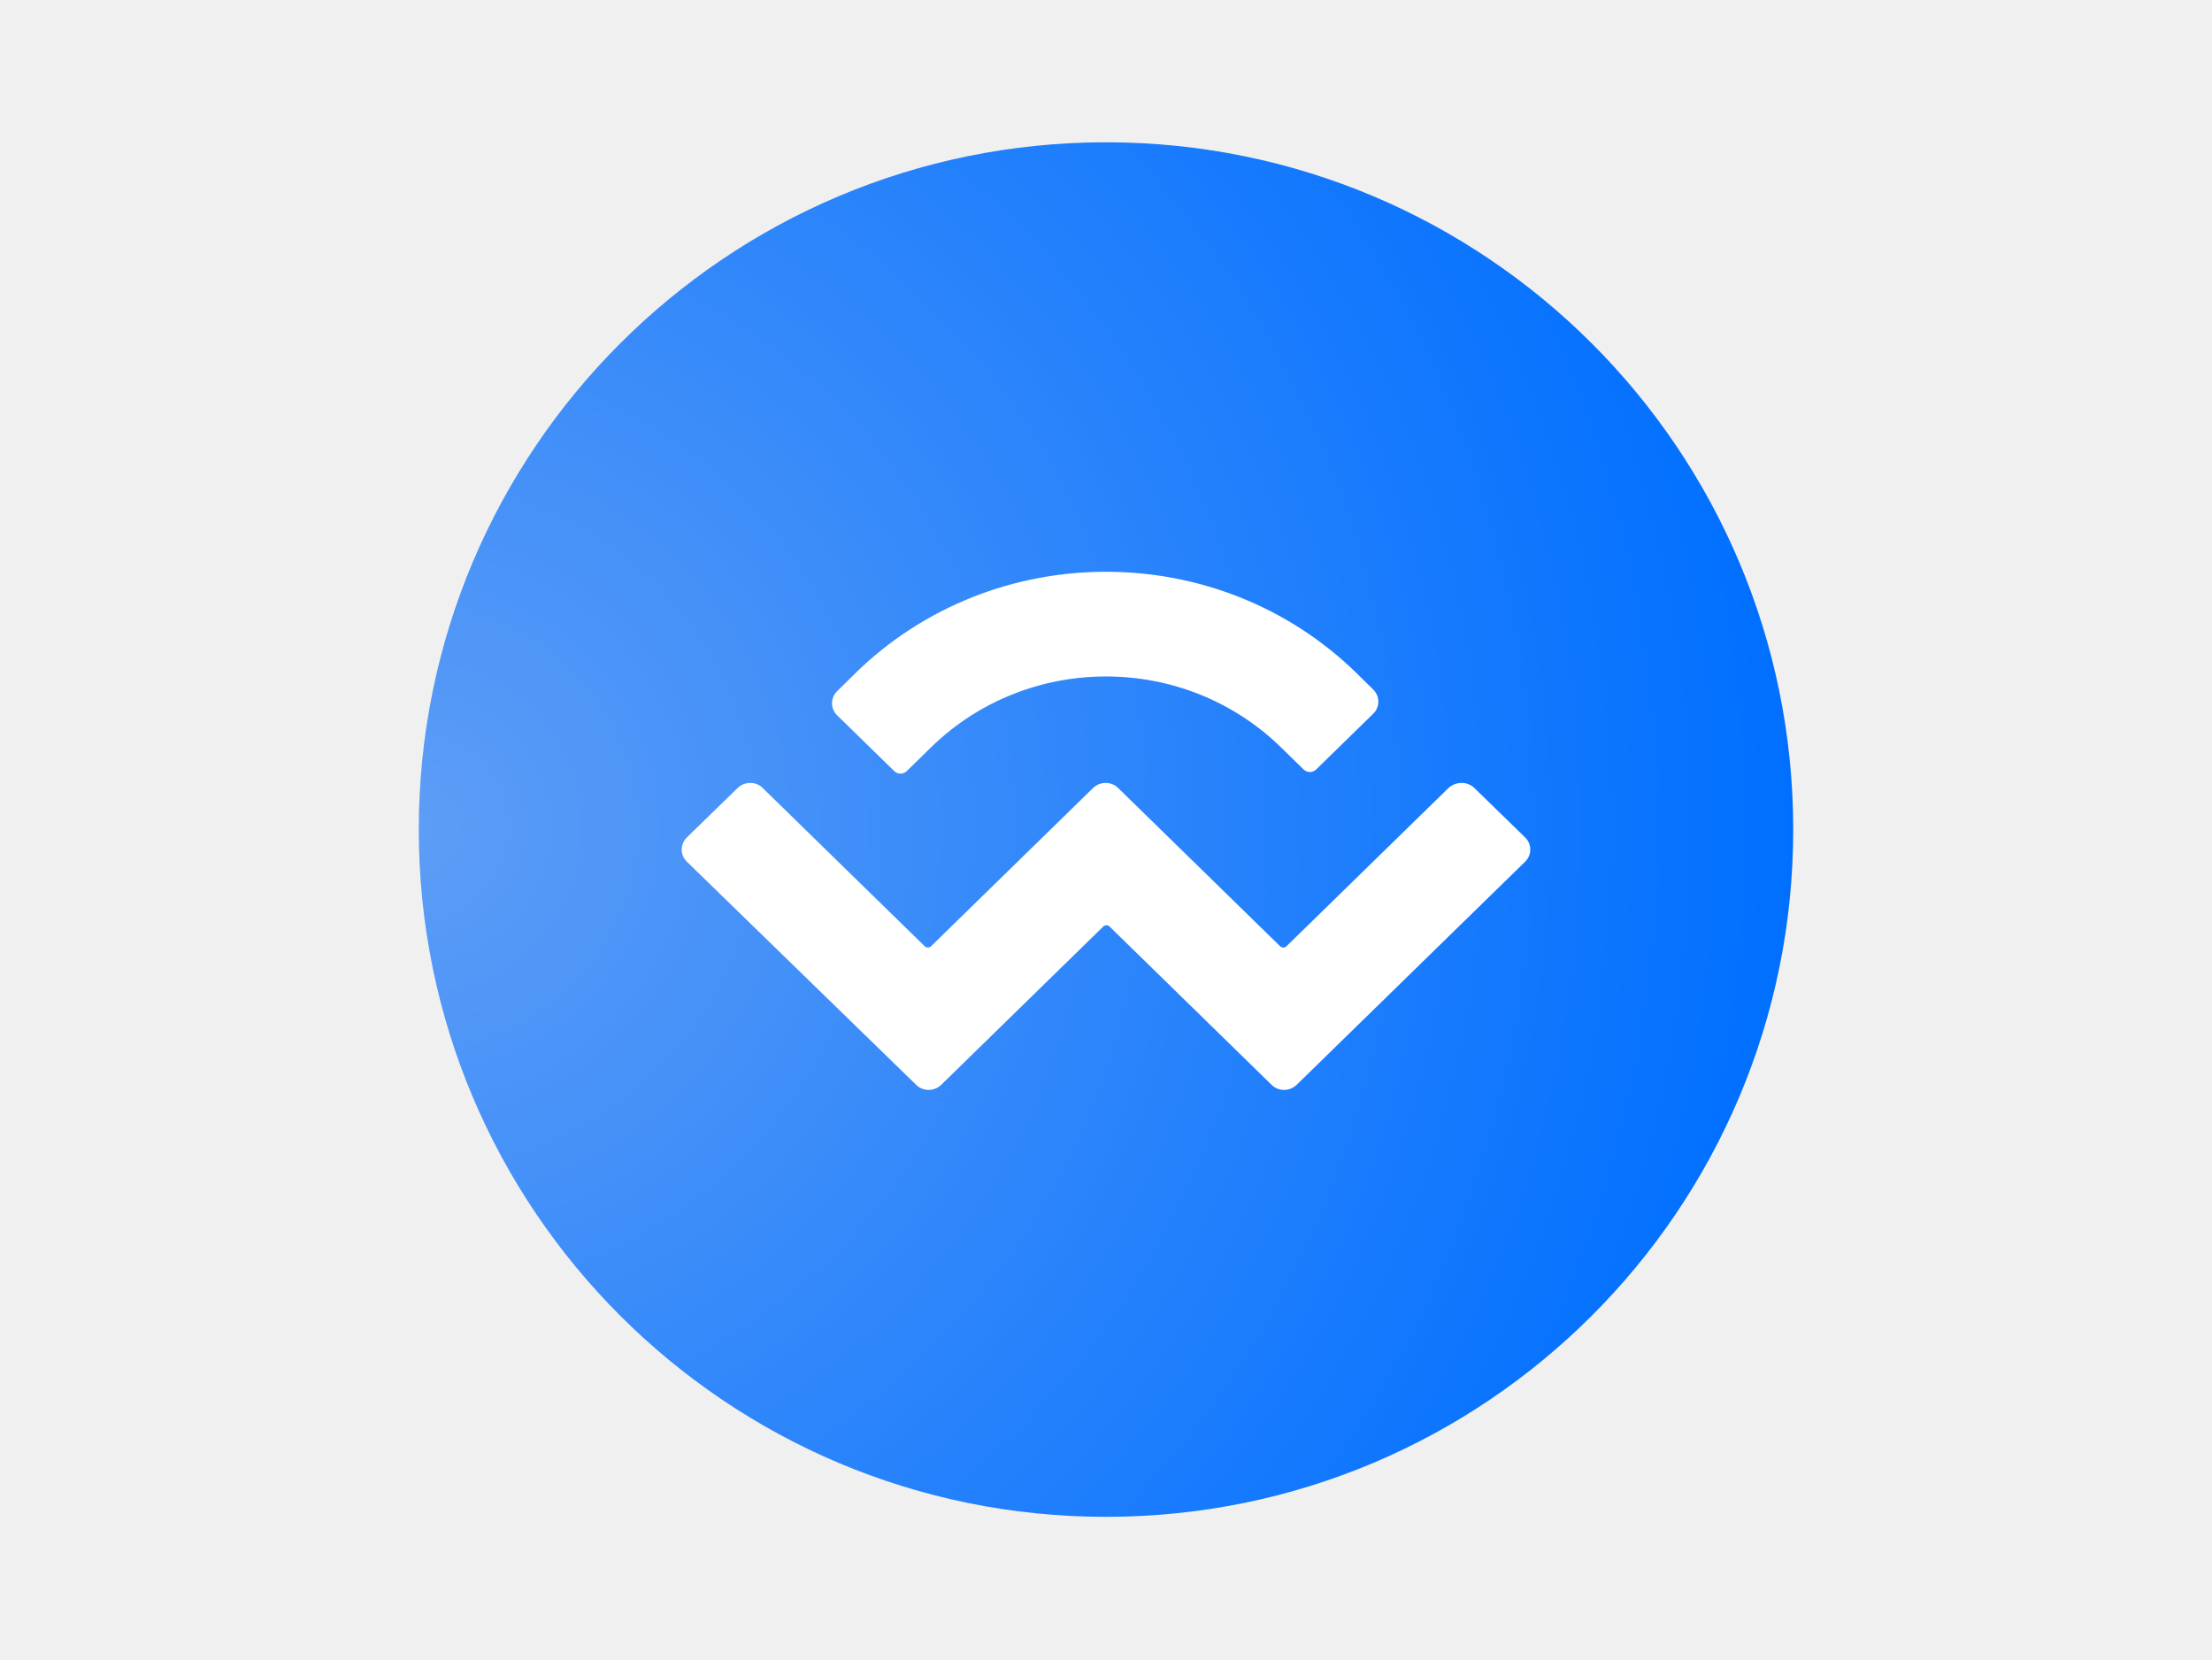
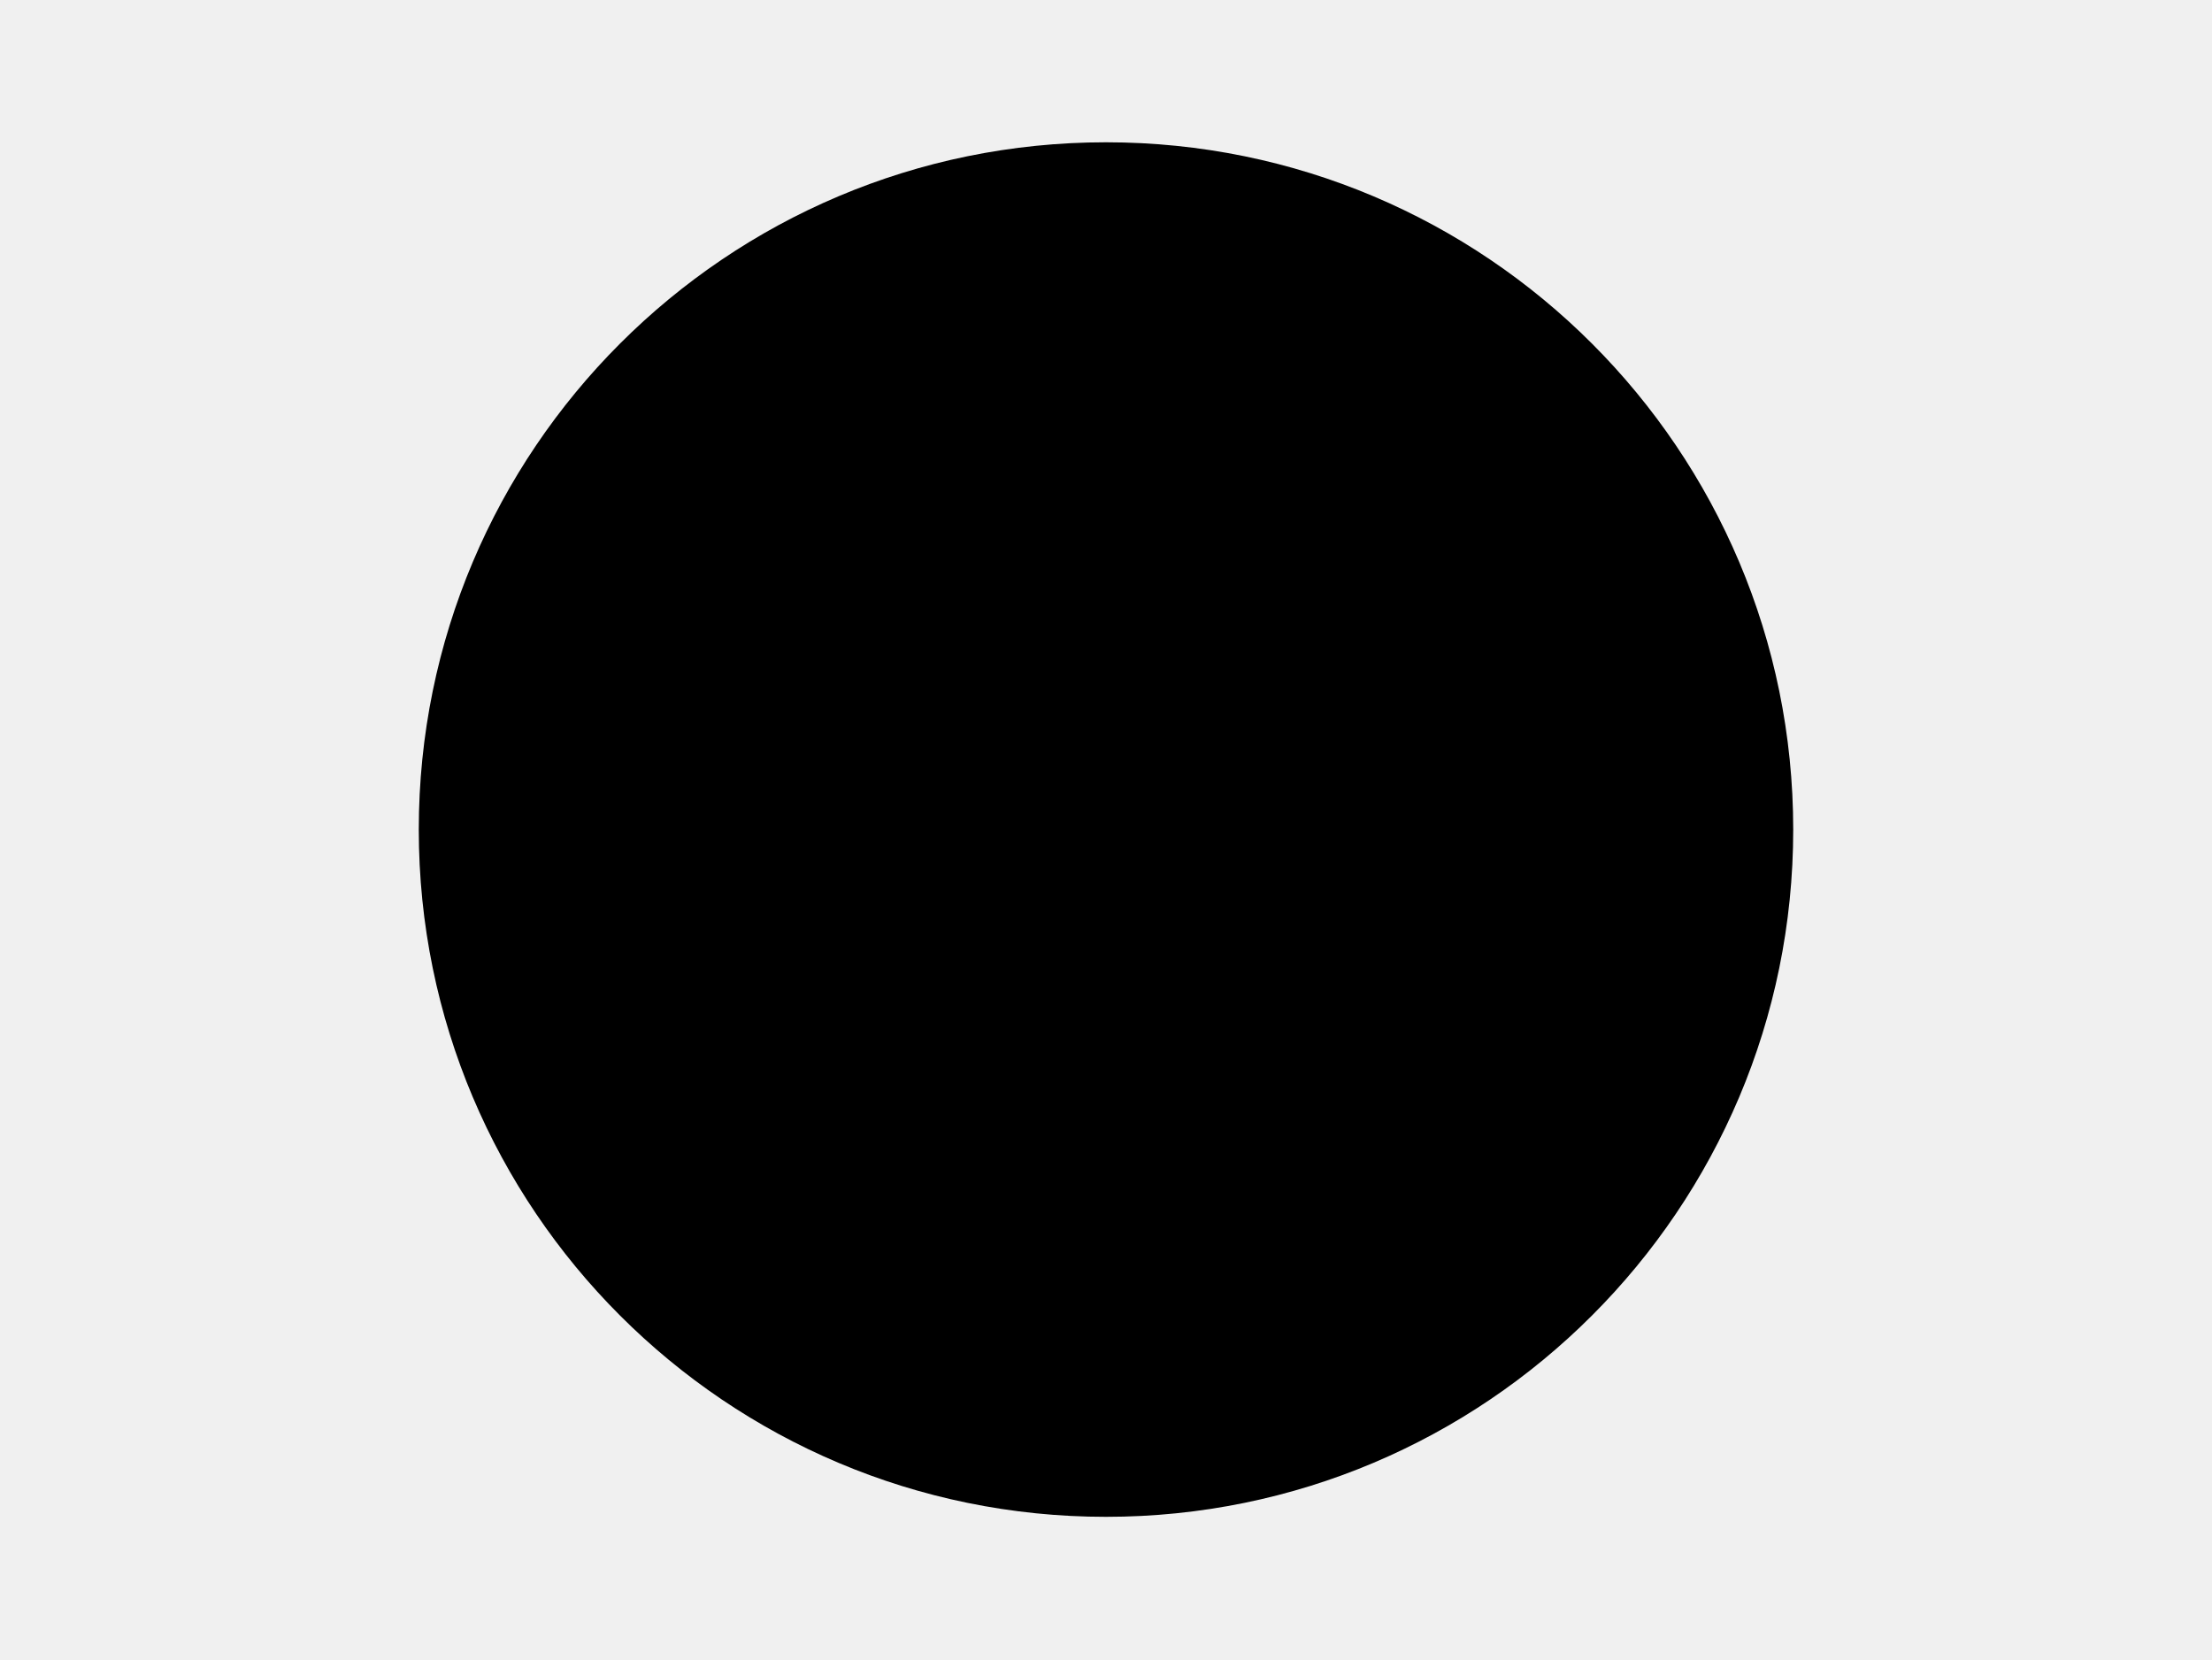
<svg xmlns="http://www.w3.org/2000/svg" version="1.0" id="katman_1" x="0px" y="0px" viewBox="0 0 824 618" style="enable-background:new 0 0 824 618;" xml:space="preserve">
  <style type="text/css">
	.st0{fill-rule:evenodd;clip-rule:evenodd;fill:url(#SVGID_1_);}
	.st1{fill:#FFFFFF;}
</style>
  <g>
    <radialGradient id="SVGID_1_" cx="13.279" cy="609.416" r="1" gradientTransform="matrix(512 0 0 -512 -6643 312330)" gradientUnits="userSpaceOnUse">
      <stop offset="0" style="stop-color:#5D9DF6" />
      <stop offset="1" style="stop-color:#006FFF" />
    </radialGradient>
-     <path class="st0" d="M412,53c141.4,0,256,114.6,256,256S553.4,565,412,565S156,450.4,156,309S270.6,53,412,53z" />
-     <path class="st1" d="M318.7,250.7c51.5-50.3,135.1-50.3,186.6,0l6.2,6.1c2.6,2.5,2.6,6.6,0,9.1l-21.2,20.7c-1.3,1.3-3.4,1.3-4.7,0   l-8.5-8.3c-36-35.1-94.2-35.1-130.2,0l-9.1,8.9c-1.3,1.3-3.4,1.3-4.7,0l-21.2-20.7c-2.6-2.5-2.6-6.6,0-9.1L318.7,250.7z    M549.2,293.5l18.9,18.4c2.6,2.5,2.6,6.6,0,9.1l-85.1,83.1c-2.6,2.5-6.8,2.5-9.3,0c0,0,0,0,0,0l-60.4-59c-0.6-0.6-1.7-0.6-2.3,0   c0,0,0,0,0,0l-60.4,59c-2.6,2.5-6.8,2.5-9.3,0c0,0,0,0,0,0L255.9,321c-2.6-2.5-2.6-6.6,0-9.1l18.9-18.4c2.6-2.5,6.8-2.5,9.3,0   l60.4,59c0.6,0.6,1.7,0.6,2.3,0c0,0,0,0,0,0l60.4-59c2.6-2.5,6.8-2.5,9.3,0c0,0,0,0,0,0l60.4,59c0.6,0.6,1.7,0.6,2.3,0l60.4-59   C542.4,291,546.6,291,549.2,293.5L549.2,293.5z" />
+     <path className="st0" d="M412,53c141.4,0,256,114.6,256,256S553.4,565,412,565S156,450.4,156,309S270.6,53,412,53z" />
+     <path className="st1" d="M318.7,250.7c51.5-50.3,135.1-50.3,186.6,0l6.2,6.1c2.6,2.5,2.6,6.6,0,9.1l-21.2,20.7c-1.3,1.3-3.4,1.3-4.7,0   l-8.5-8.3c-36-35.1-94.2-35.1-130.2,0l-9.1,8.9c-1.3,1.3-3.4,1.3-4.7,0l-21.2-20.7c-2.6-2.5-2.6-6.6,0-9.1L318.7,250.7z    M549.2,293.5l18.9,18.4c2.6,2.5,2.6,6.6,0,9.1l-85.1,83.1c-2.6,2.5-6.8,2.5-9.3,0c0,0,0,0,0,0l-60.4-59c-0.6-0.6-1.7-0.6-2.3,0   c0,0,0,0,0,0l-60.4,59c-2.6,2.5-6.8,2.5-9.3,0c0,0,0,0,0,0L255.9,321c-2.6-2.5-2.6-6.6,0-9.1l18.9-18.4c2.6-2.5,6.8-2.5,9.3,0   l60.4,59c0.6,0.6,1.7,0.6,2.3,0c0,0,0,0,0,0l60.4-59c2.6-2.5,6.8-2.5,9.3,0c0,0,0,0,0,0l60.4,59c0.6,0.6,1.7,0.6,2.3,0l60.4-59   C542.4,291,546.6,291,549.2,293.5L549.2,293.5z" />
  </g>
</svg>
